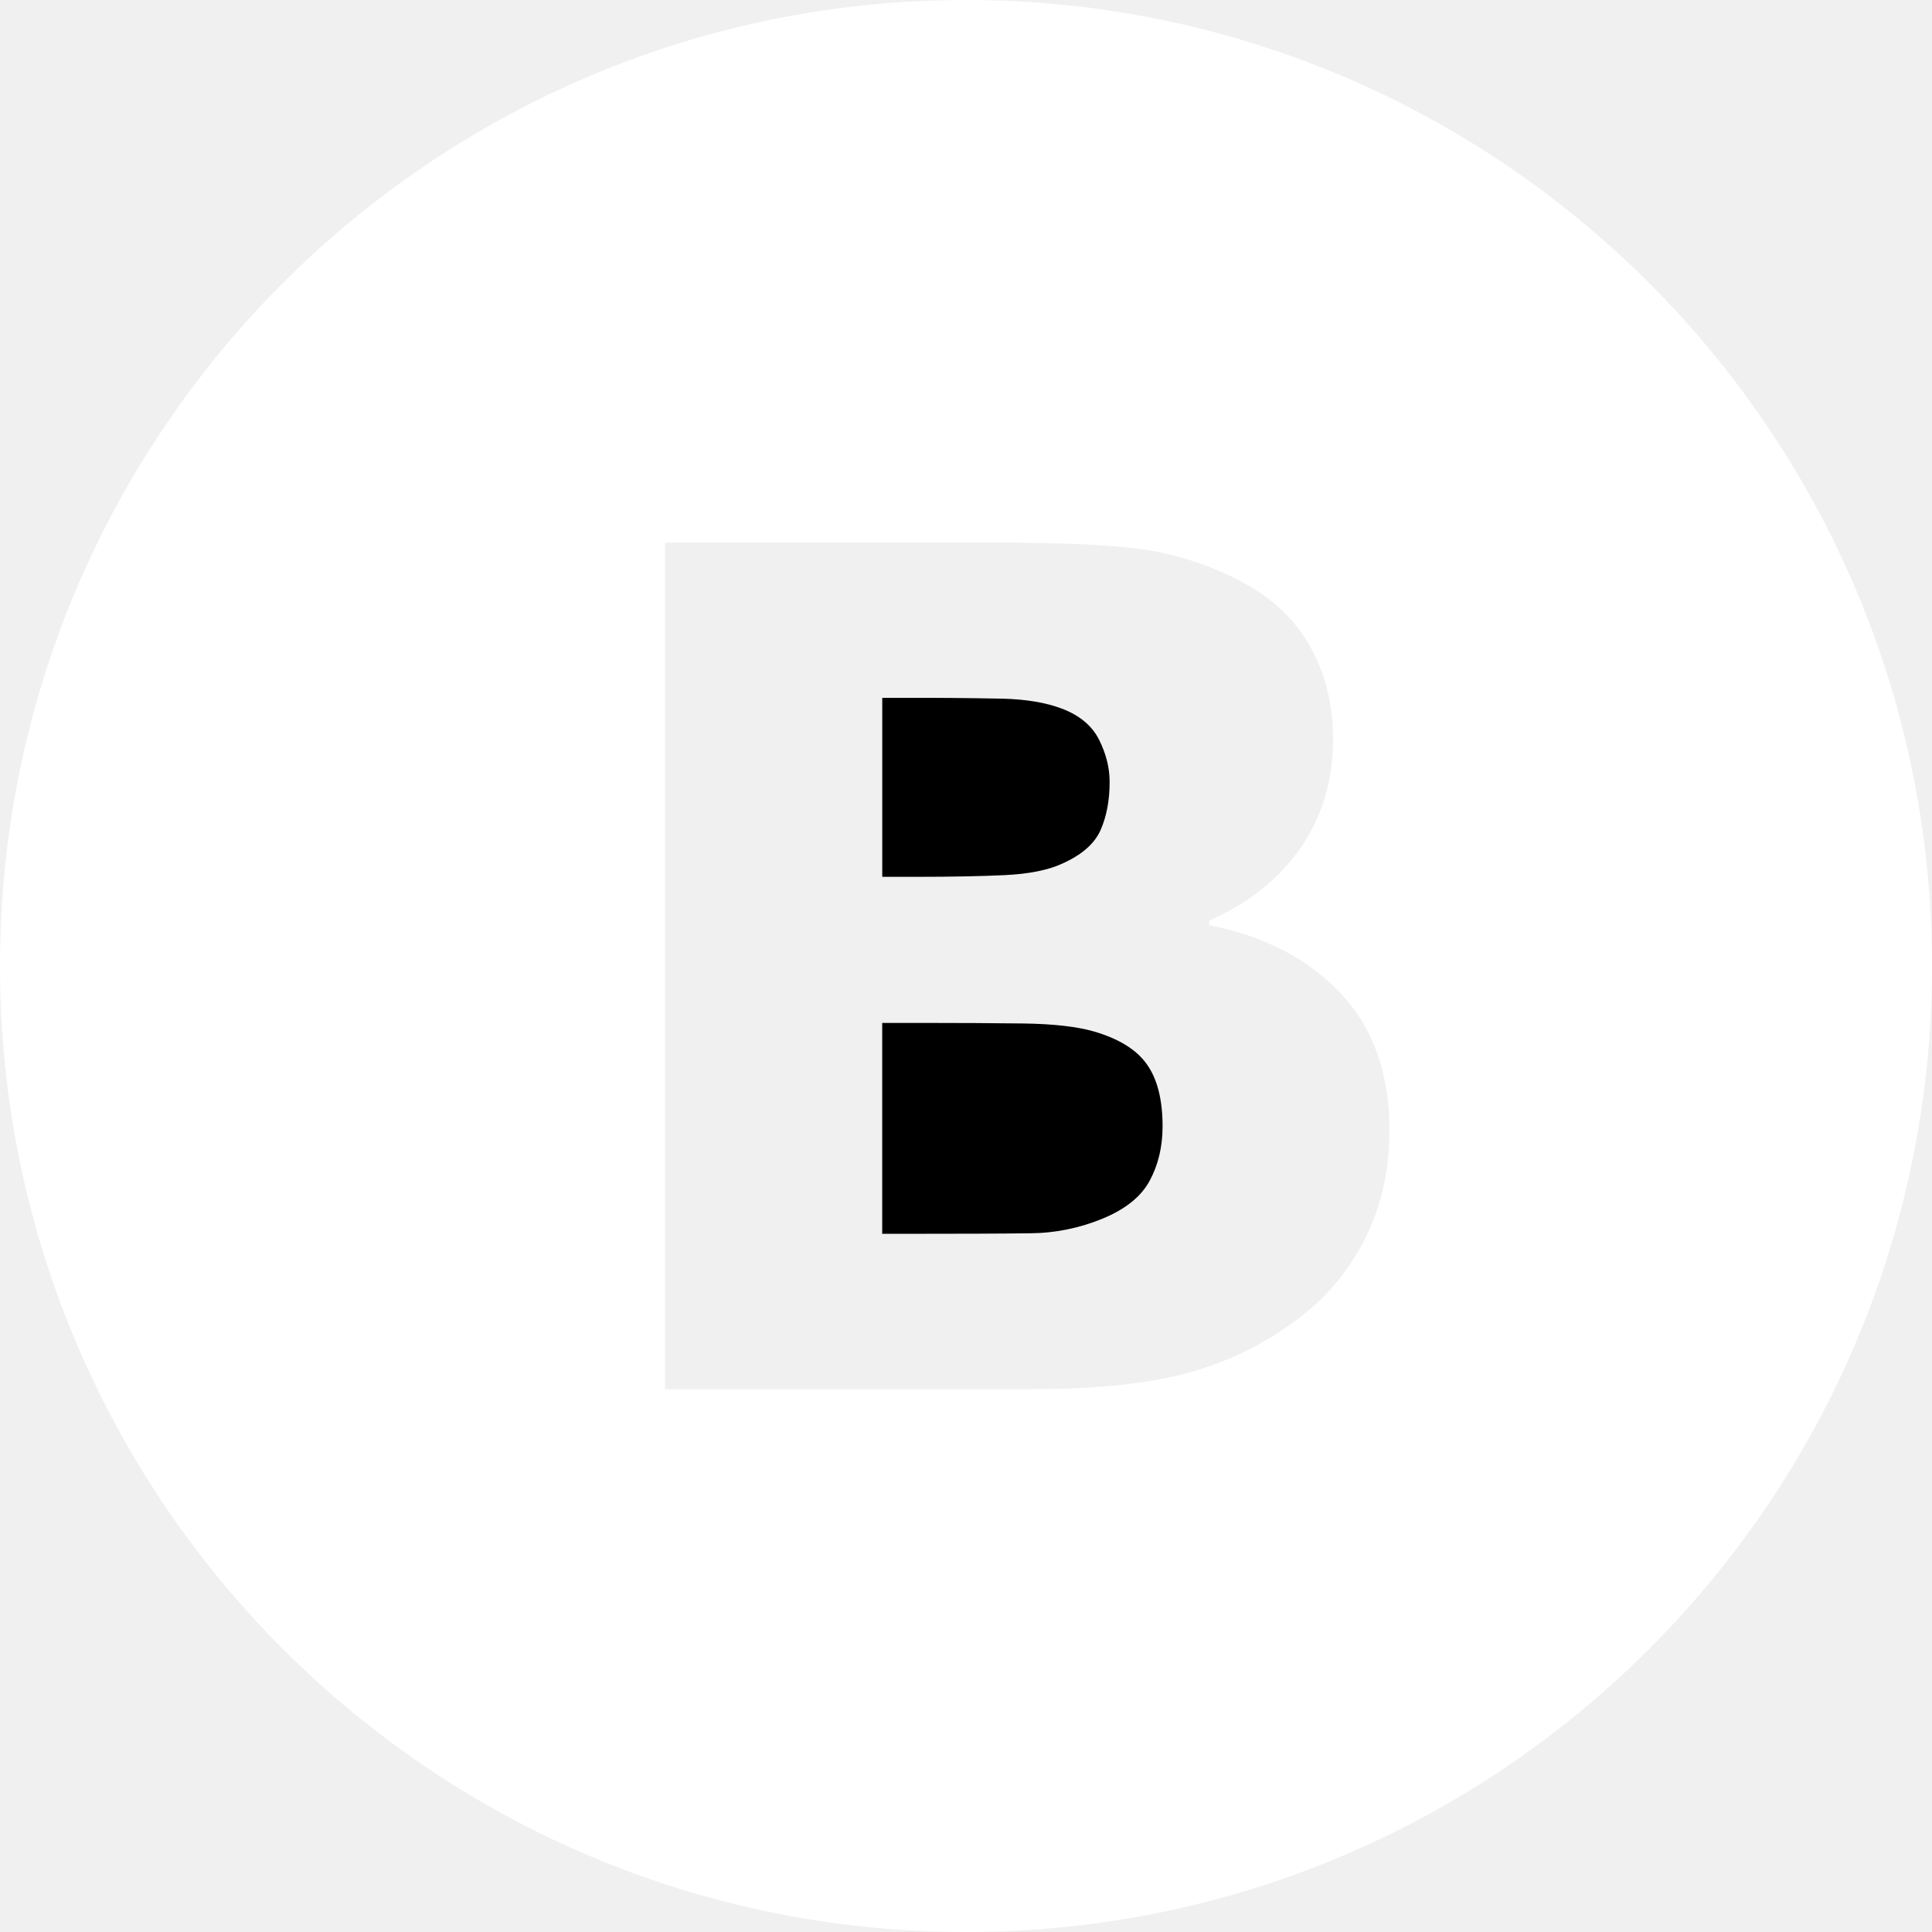
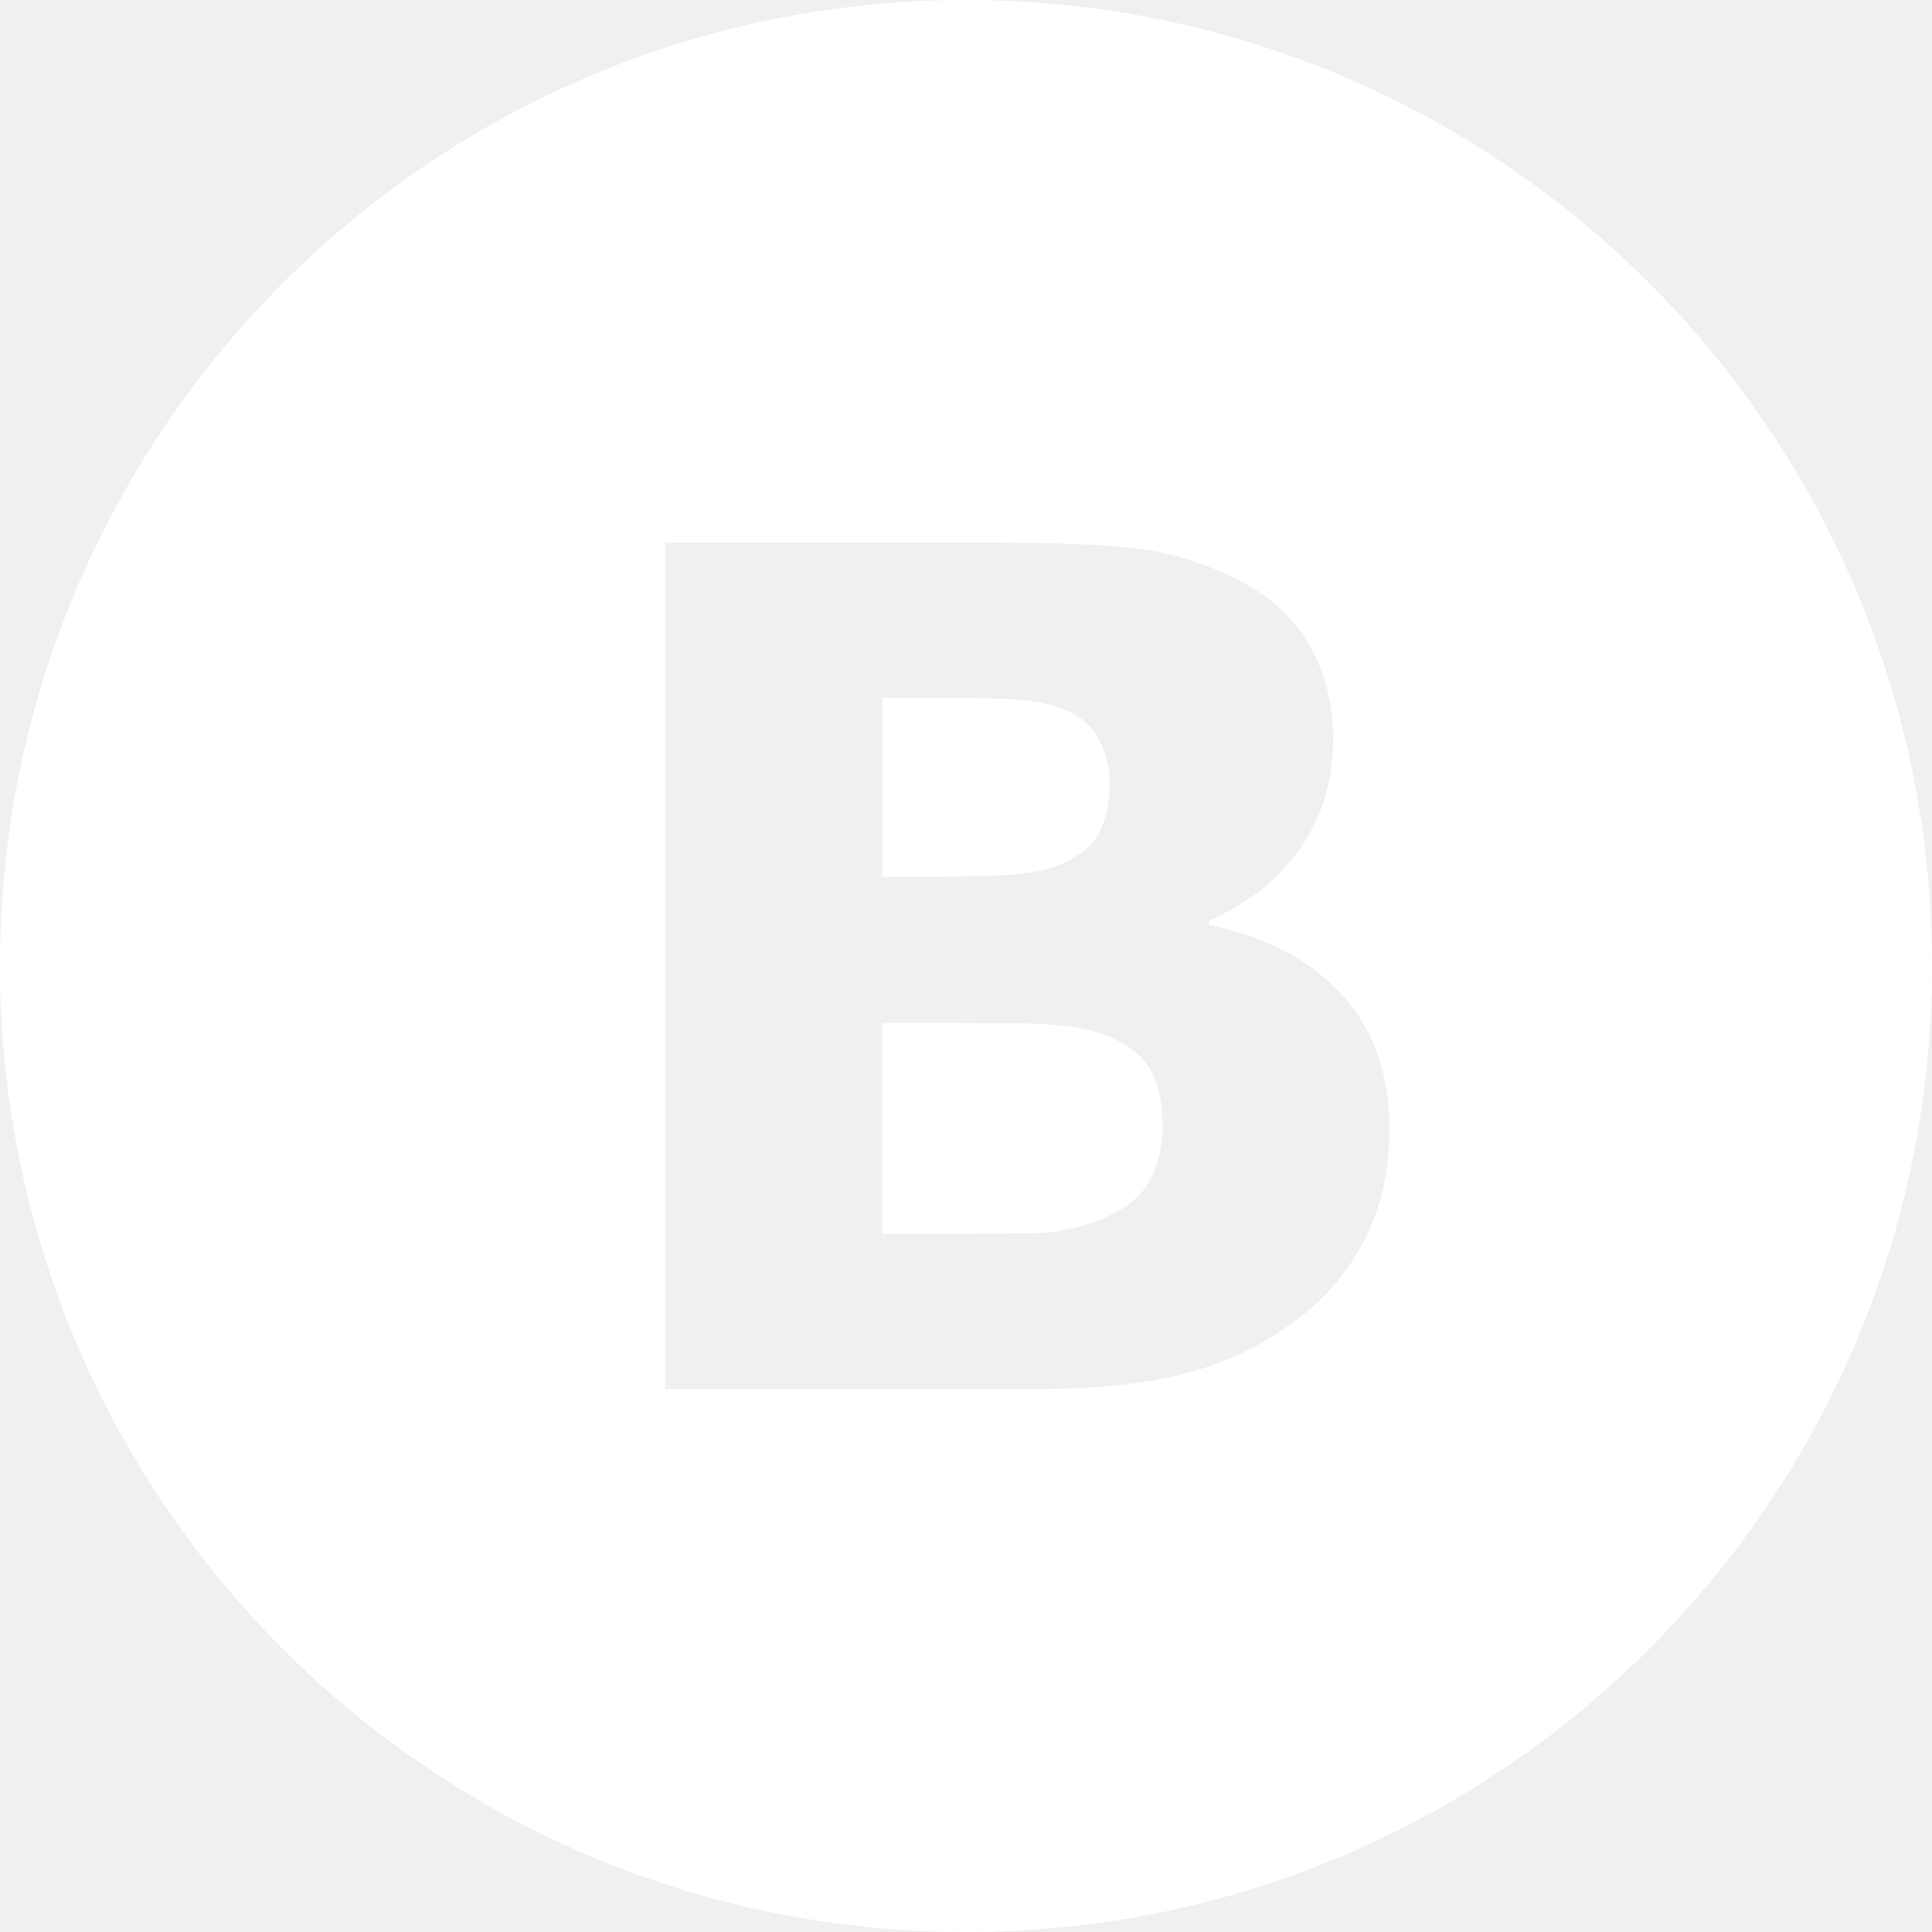
<svg xmlns="http://www.w3.org/2000/svg" width="32" height="32" viewBox="0 0 32 32">
  <g>
-     <path d="M16.637 14.495c.402-.019.719-.082.951-.188.326-.145.54-.33.641-.559.101-.229.15-.496.15-.797 0-.232-.058-.465-.174-.697-.116-.232-.322-.405-.617-.517-.264-.1-.592-.155-.984-.165a76.242 76.242 0 0 0-1.652-.014h-.339v2.965h.565c.571 0 1.057-.009 1.459-.028zM18.118 17.084c-.282-.081-.672-.125-1.166-.132a127.97 127.97 0 0 0-1.55-.009h-.79v3.493h.264c1.014 0 1.74-.003 2.18-.009a3.2 3.2 0 0 0 1.212-.245c.377-.157.633-.364.774-.625s.214-.562.214-.9c0-.446-.088-.788-.261-1.03-.17-.241-.464-.423-.877-.543z" />
+     <path fill="#FFF" d="M16.637 14.495c.402-.019.719-.082.951-.188.326-.145.54-.33.641-.559.101-.229.15-.496.15-.797 0-.232-.058-.465-.174-.697-.116-.232-.322-.405-.617-.517-.264-.1-.592-.155-.984-.165a76.242 76.242 0 0 0-1.652-.014h-.339v2.965h.565c.571 0 1.057-.009 1.459-.028zM18.118 17.084c-.282-.081-.672-.125-1.166-.132a127.97 127.97 0 0 0-1.55-.009h-.79v3.493h.264c1.014 0 1.74-.003 2.18-.009a3.2 3.2 0 0 0 1.212-.245c.377-.157.633-.364.774-.625s.214-.562.214-.9c0-.446-.088-.788-.261-1.03-.17-.241-.464-.423-.877-.543z" />
    <path fill="#FFF" d="M16 0C7.164 0 0 7.164 0 16c0 8.837 7.164 16 16 16 8.837 0 16-7.163 16-16 0-8.836-7.163-16-16-16zm6.602 20.531a3.73 3.73 0 0 1-1.124 1.327c-.552.415-1.161.71-1.823.886s-1.501.264-2.519.264h-6.121V8.987h5.443c1.13 0 1.957.038 2.48.113a5.126 5.126 0 0 1 1.561.5c.533.27.929.632 1.189 1.087.26.455.392.975.392 1.558 0 .678-.179 1.278-.536 1.795-.358.518-.863.92-1.517 1.208v.075c.917.182 1.642.559 2.179 1.13.537.571.807 1.325.807 2.261 0 .678-.138 1.283-.411 1.817z" />
  </g>
</svg>
